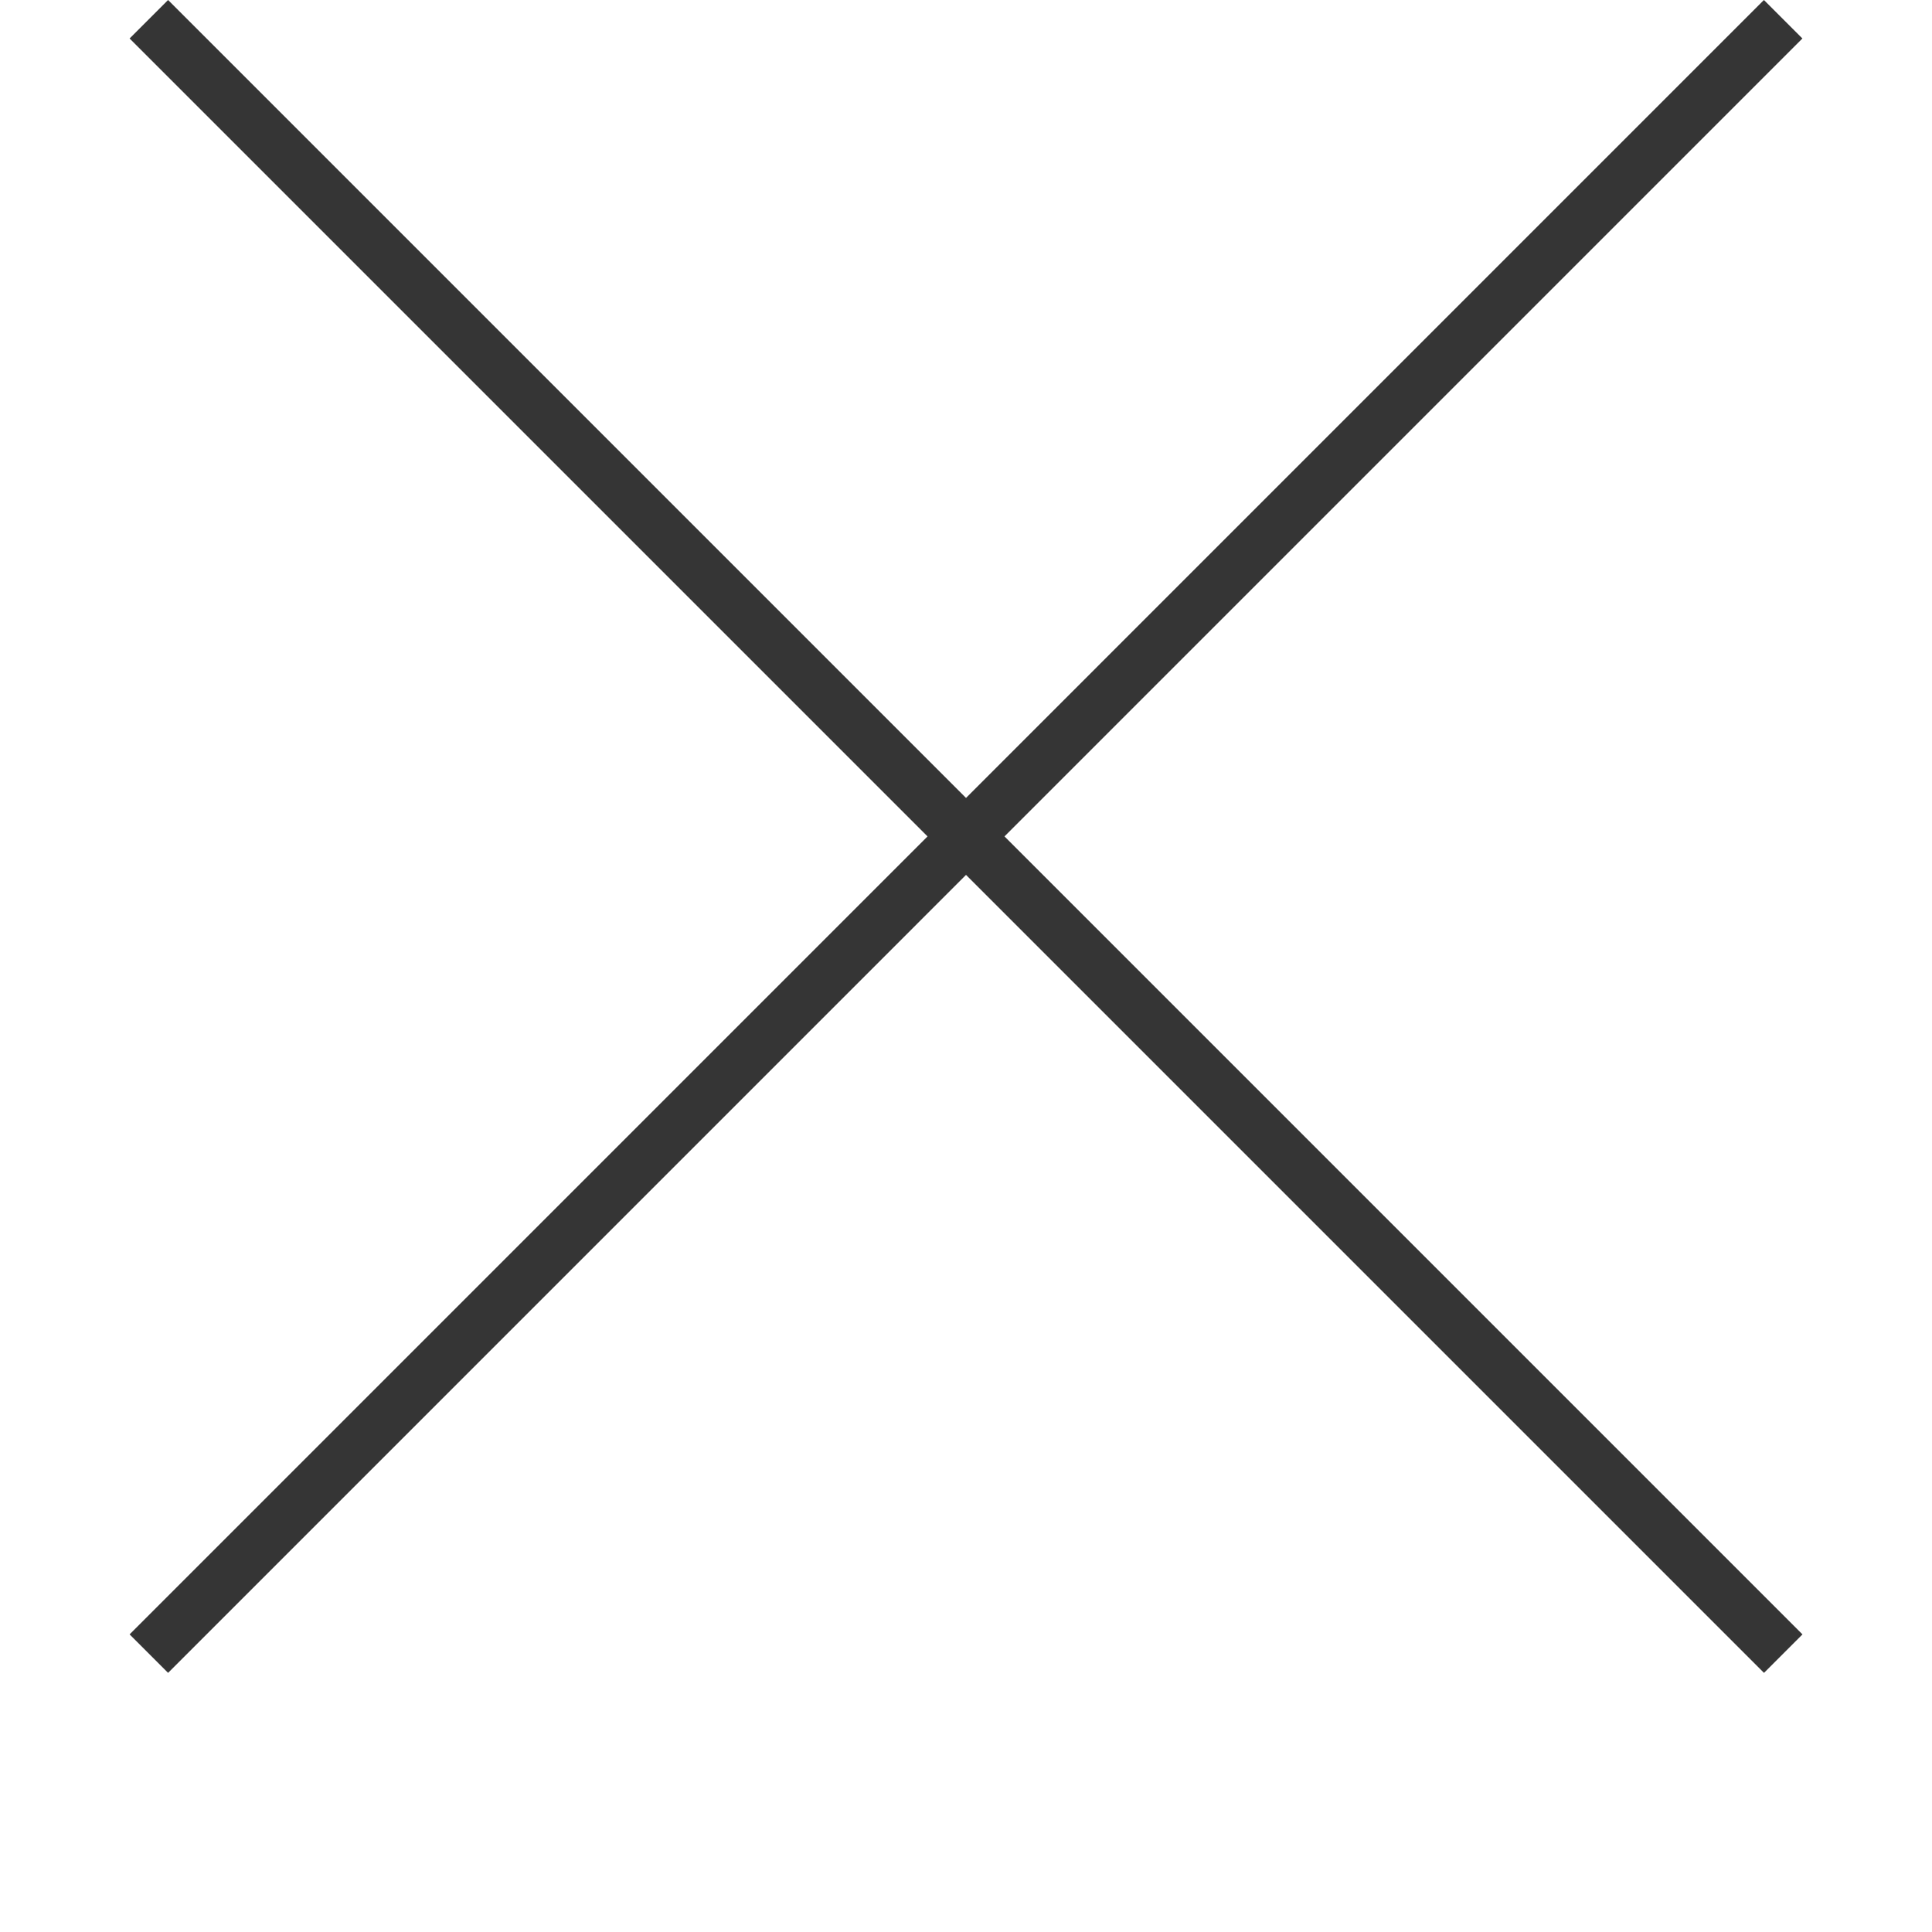
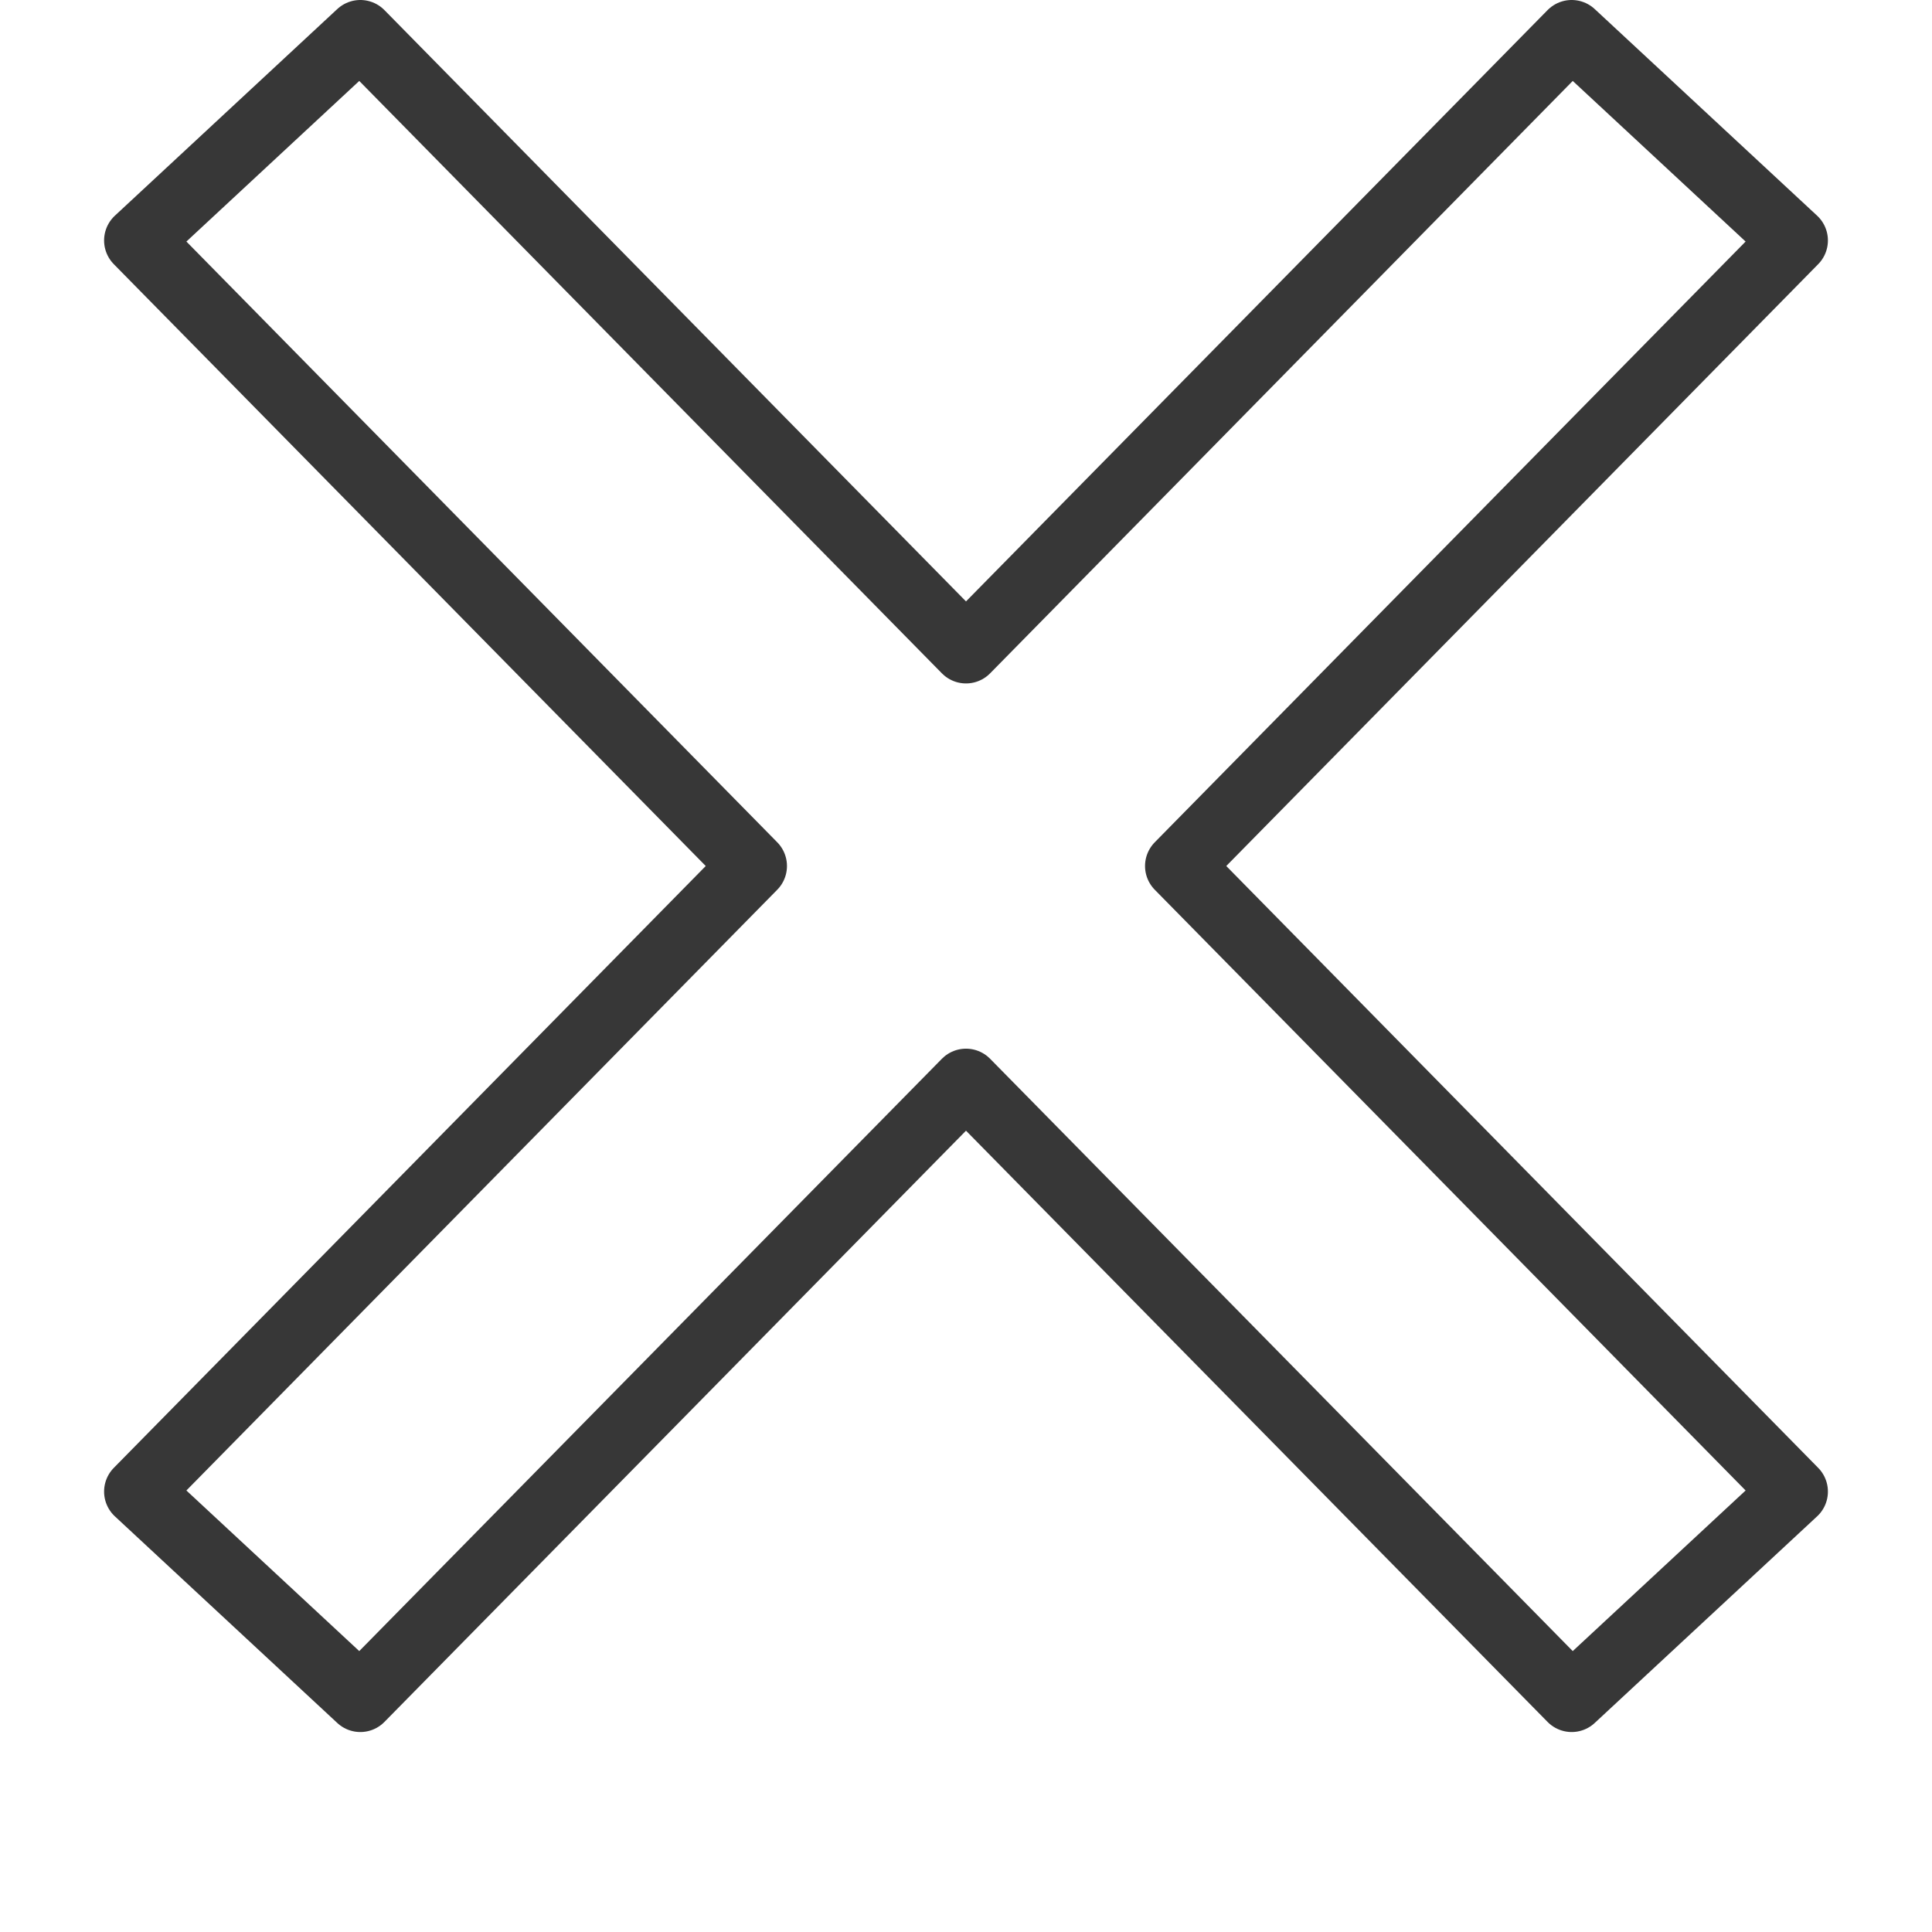
<svg xmlns="http://www.w3.org/2000/svg" width="24" height="24" viewBox="0 0 24 24" id="svg3499" version="1.1">
  <defs id="defs3501" />
  <g id="layer1" transform="translate(0,-1028.362)">
-     <path id="path5036" d="M 22.151,1028.601 1.849,1048.904 m 0,-20.303 20.303,20.303" style="fill:#353535;fill-opacity:1;stroke:#353535;stroke-width:0.676;stroke-linecap:butt;stroke-linejoin:round;stroke-miterlimit:0;stroke-dasharray:none;stroke-opacity:1" />
+     <path style="opacity:0.99;fill:none;fill-opacity:1;stroke:#353535;stroke-width:0.84;stroke-linecap:butt;stroke-linejoin:round;stroke-miterlimit:0;stroke-dasharray:none;stroke-opacity:1" d="m 4.476,1028.782 -2.763,2.567 7.643,7.771 -7.643,7.771 2.763,2.567 7.524,-7.649 7.524,7.649 2.763,-2.567 -7.643,-7.771 7.643,-7.771 -2.763,-2.567 -7.524,7.65 -7.524,-7.65 z" id="path4660" />
  </g>
</svg>
